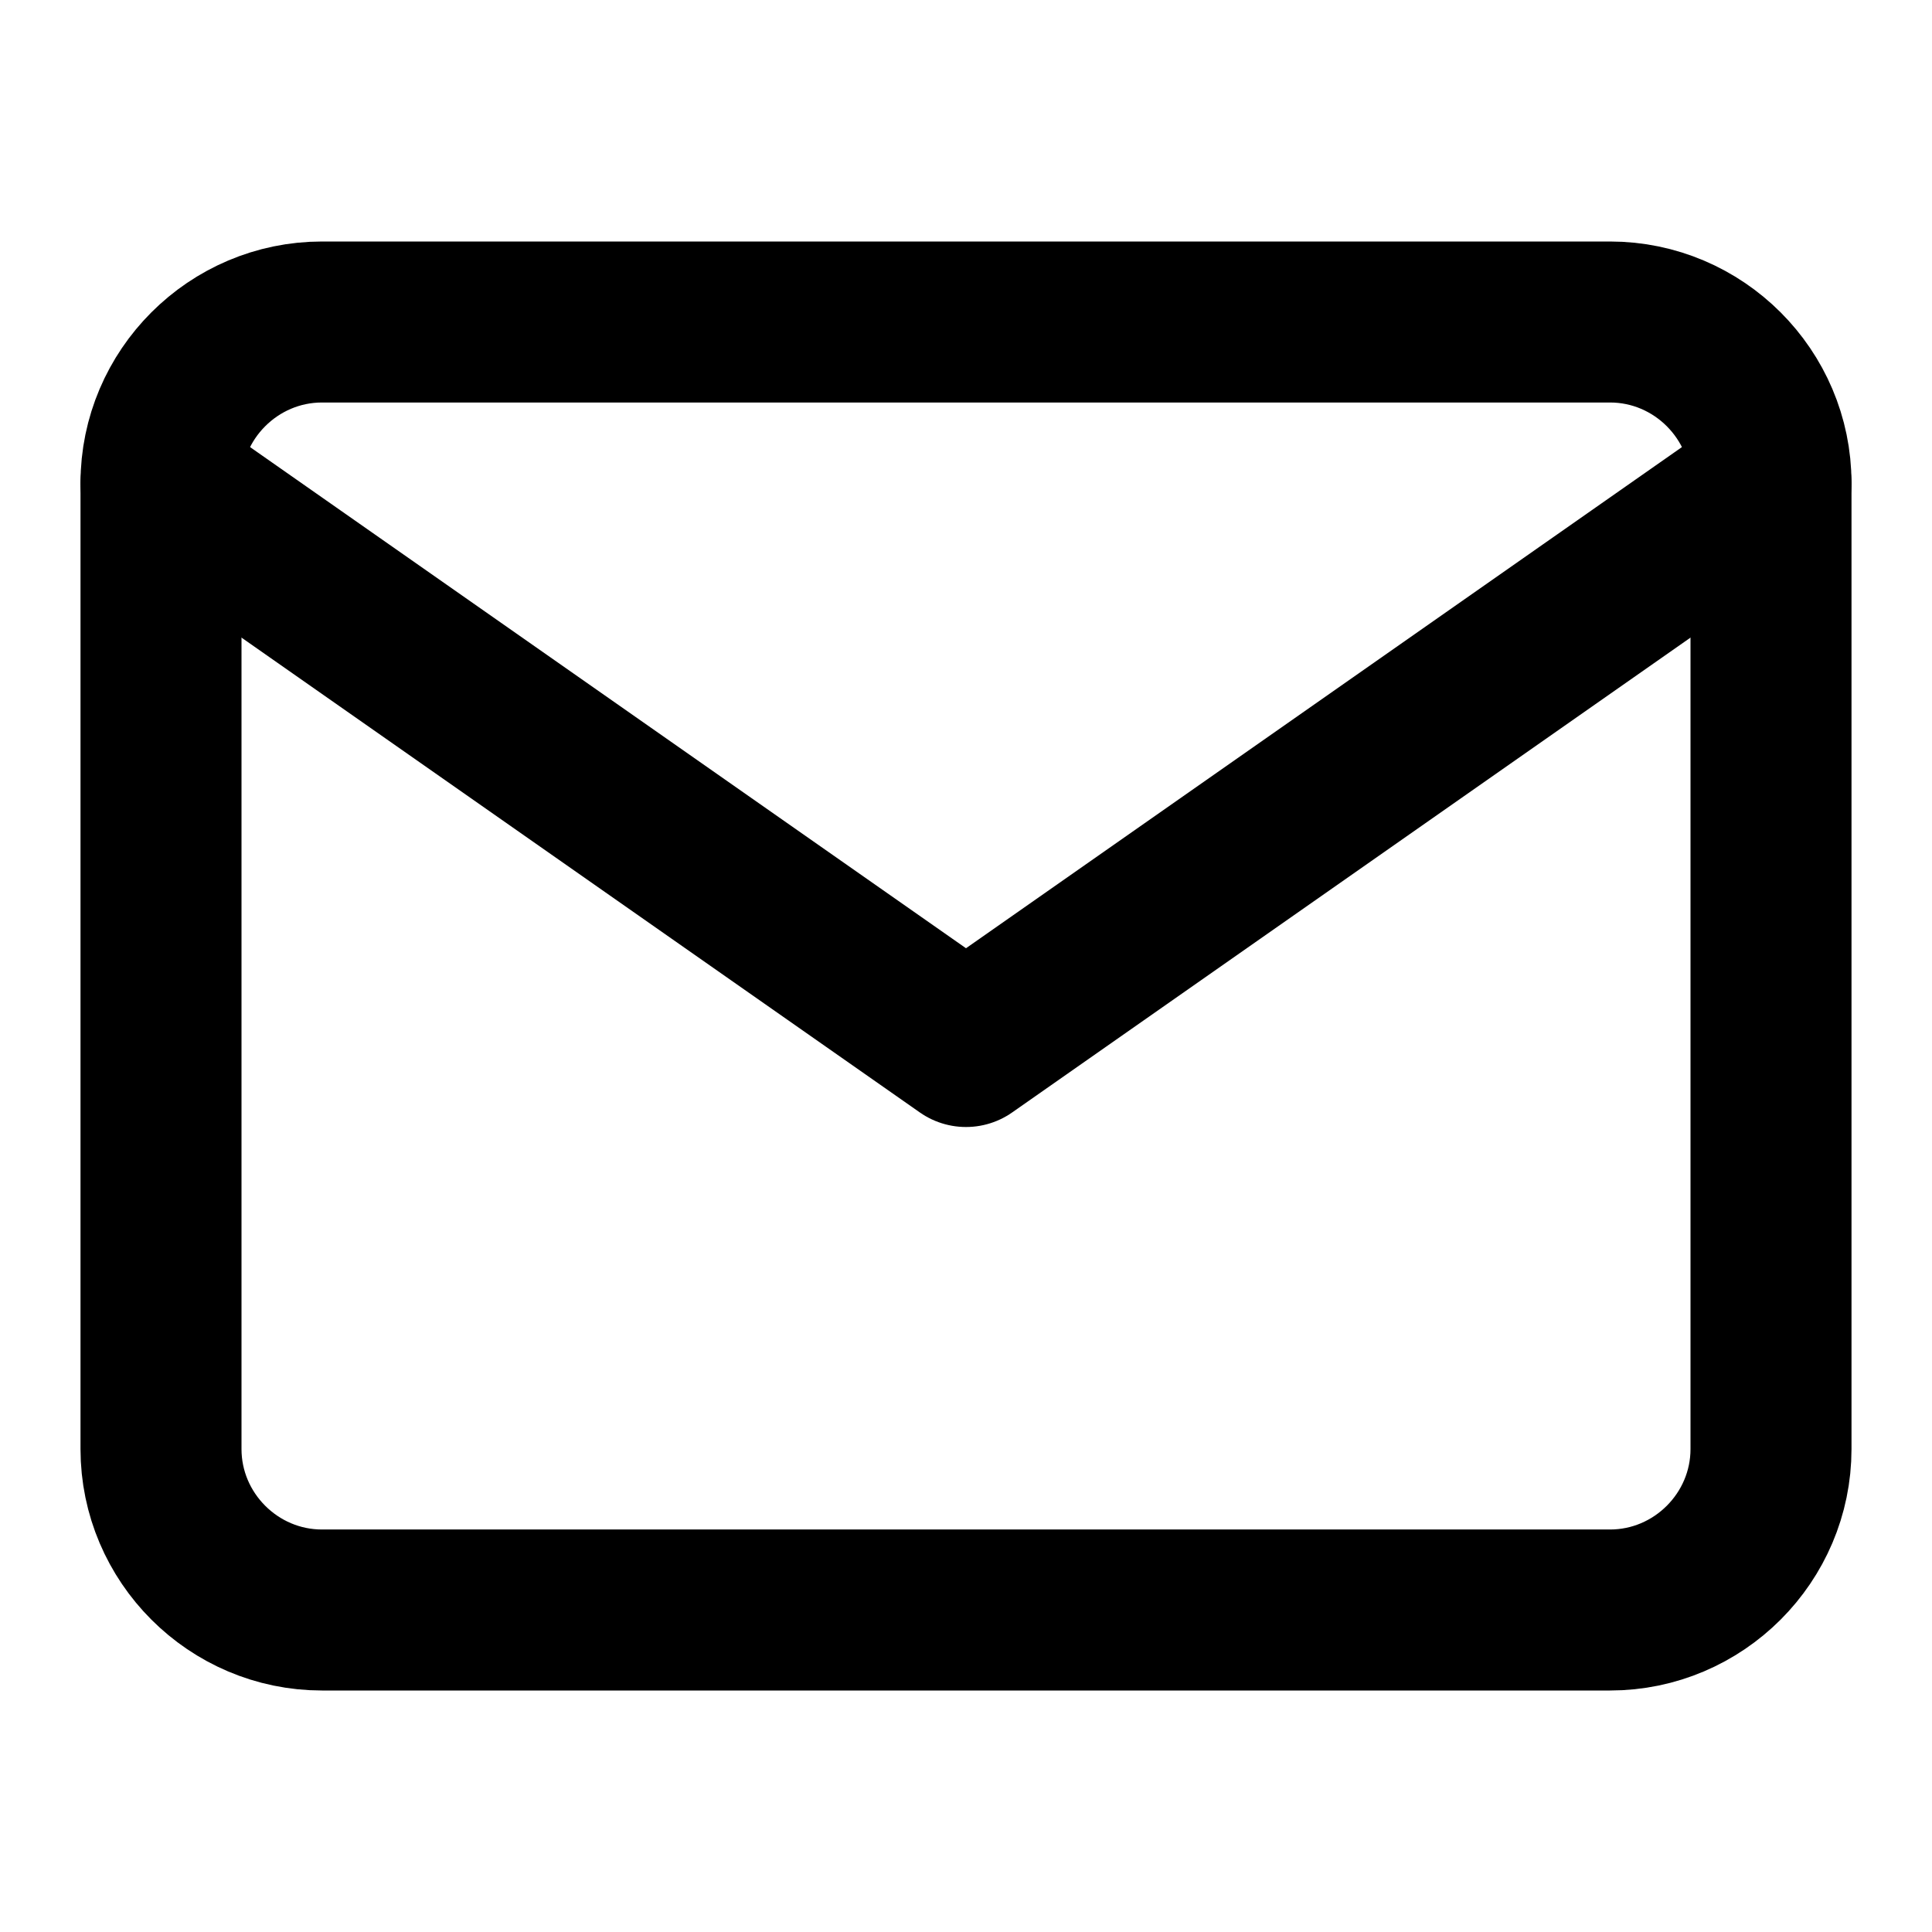
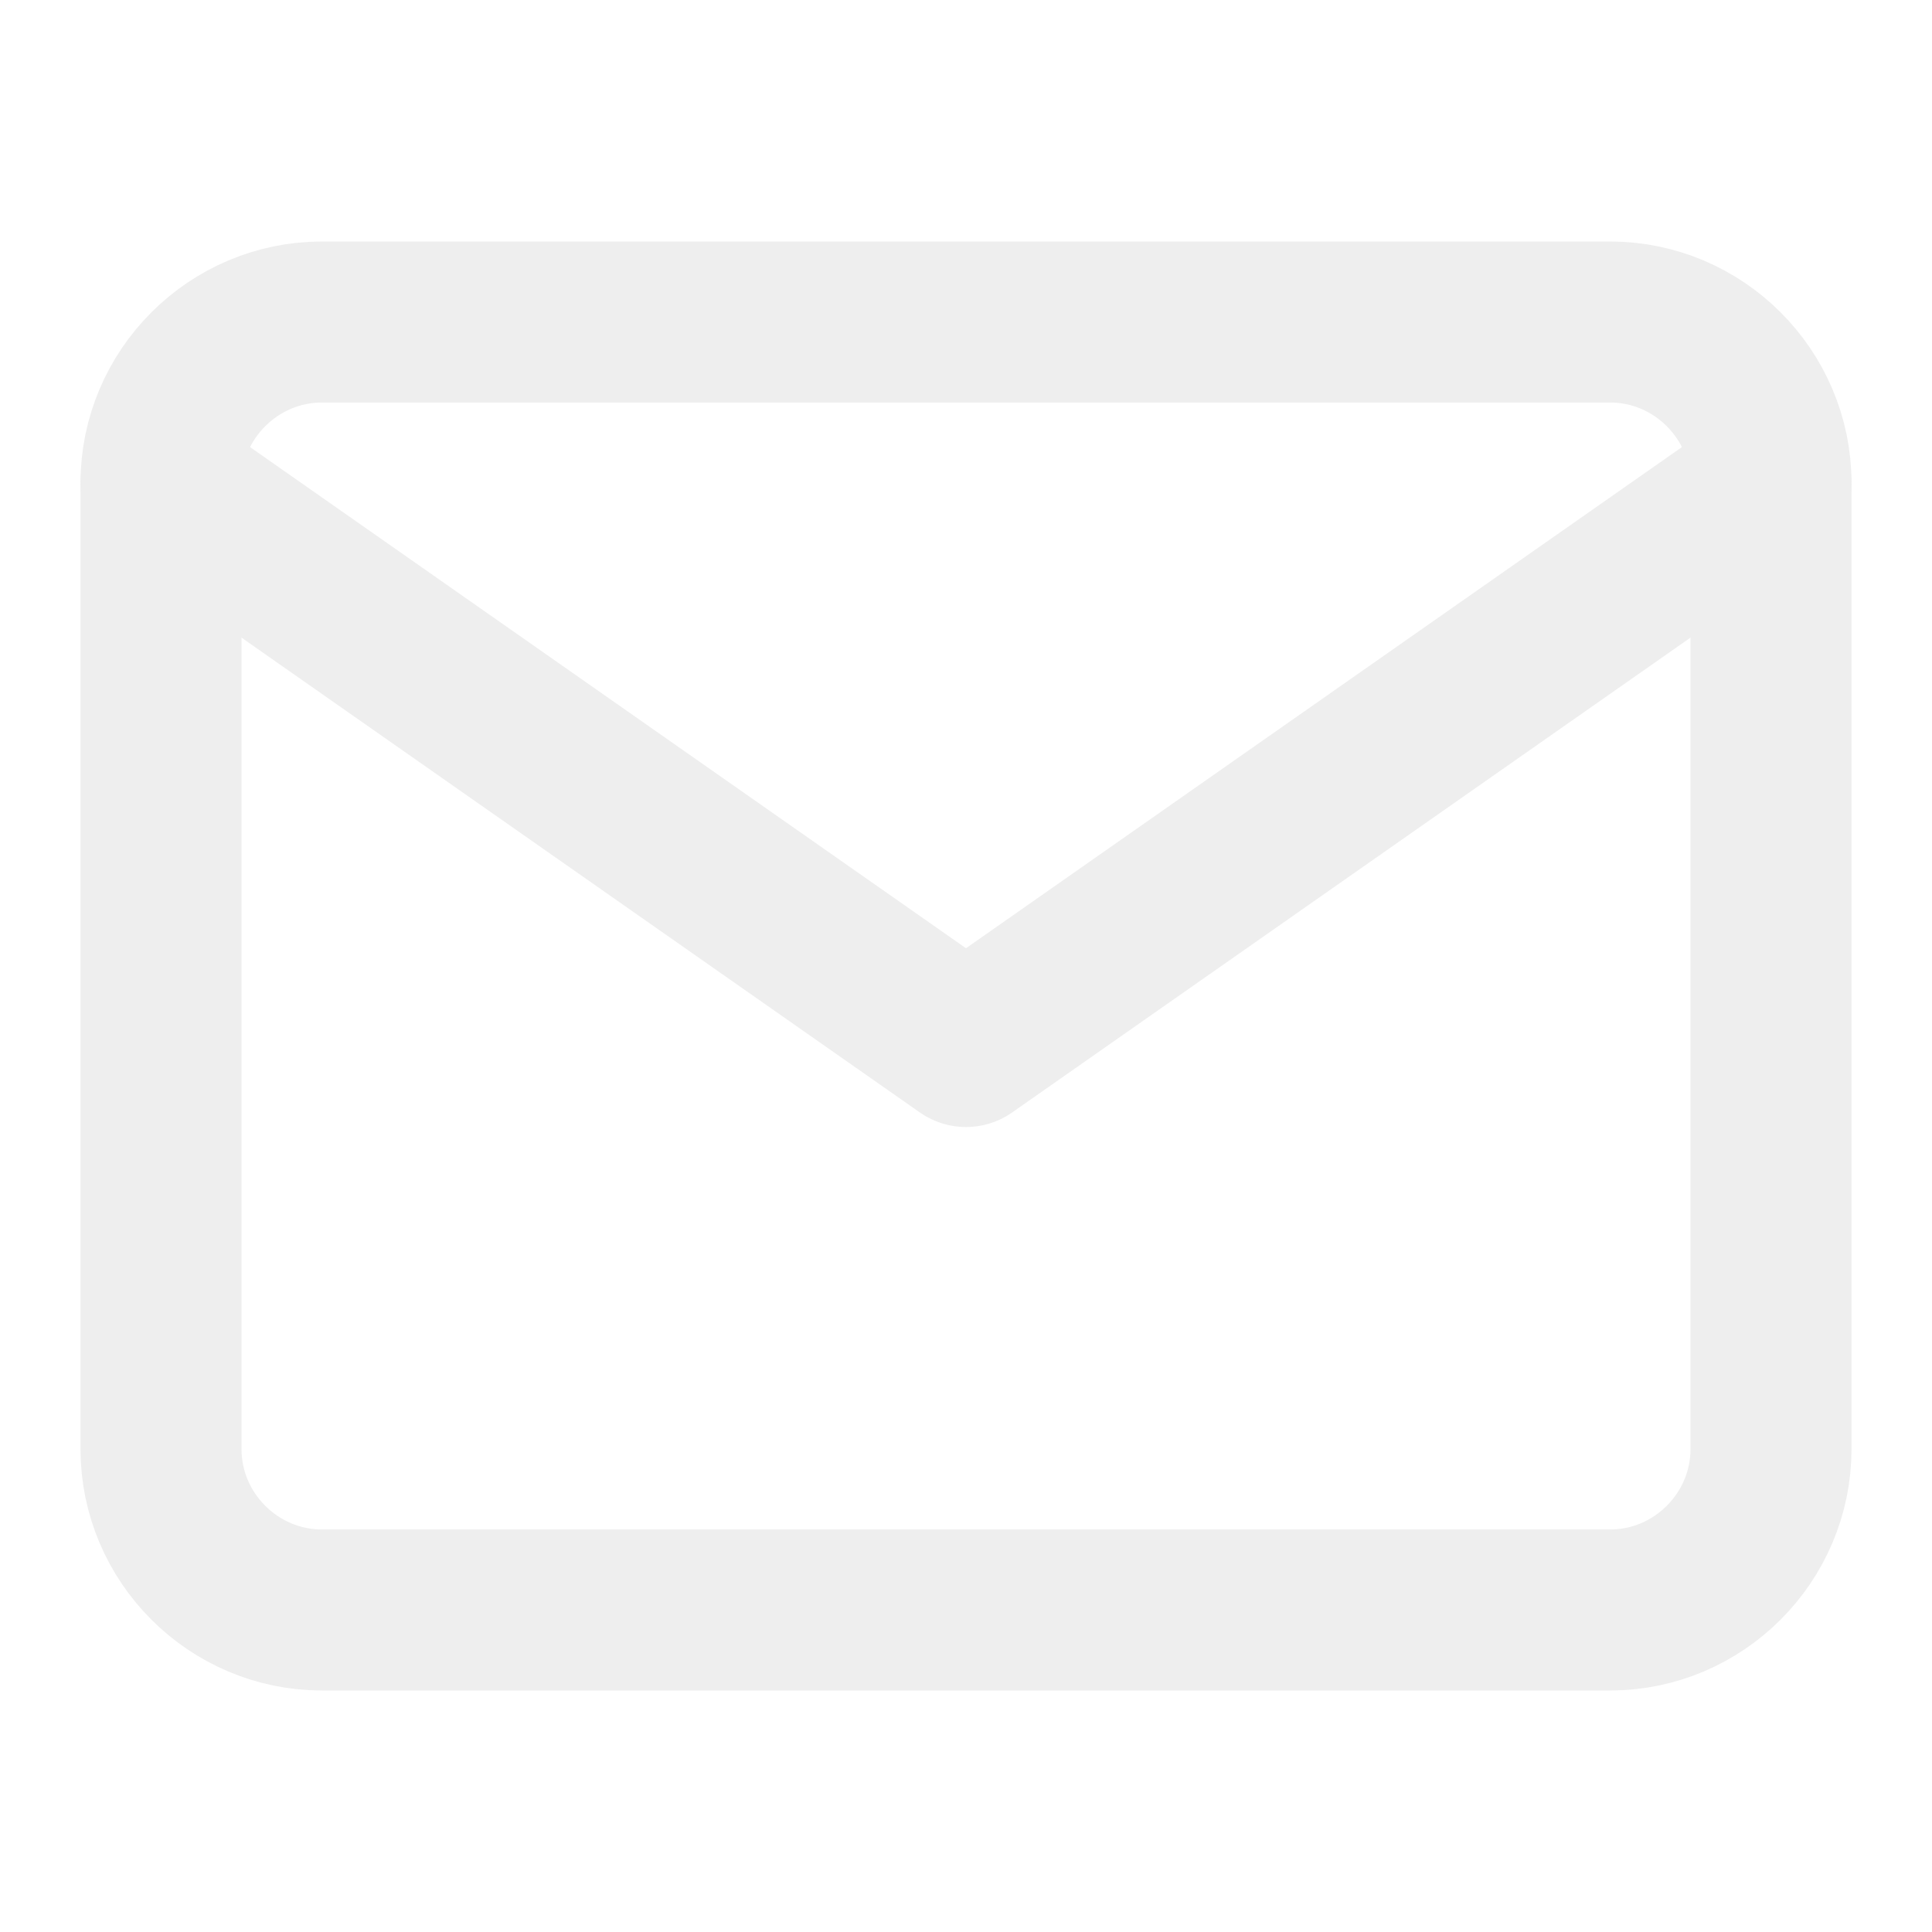
- <svg xmlns="http://www.w3.org/2000/svg" width="24" height="24" viewBox="0 0 24 24" fill="none" stroke="currentColor" stroke-width="2" stroke-linecap="round" stroke-linejoin="round" class="feather feather-mail">
+ <svg xmlns="http://www.w3.org/2000/svg" width="24" height="24" viewBox="0 0 24 24" fill="none" stroke="#eeeeee" stroke-width="2" stroke-linecap="round" stroke-linejoin="round" class="feather feather-mail">
  <path d="M4 4h16c1.1 0 2 .9 2 2v12c0 1.1-.9 2-2 2H4c-1.1 0-2-.9-2-2V6c0-1.1.9-2 2-2z" />
  <polyline points="22,6 12,13 2,6" />
</svg>
